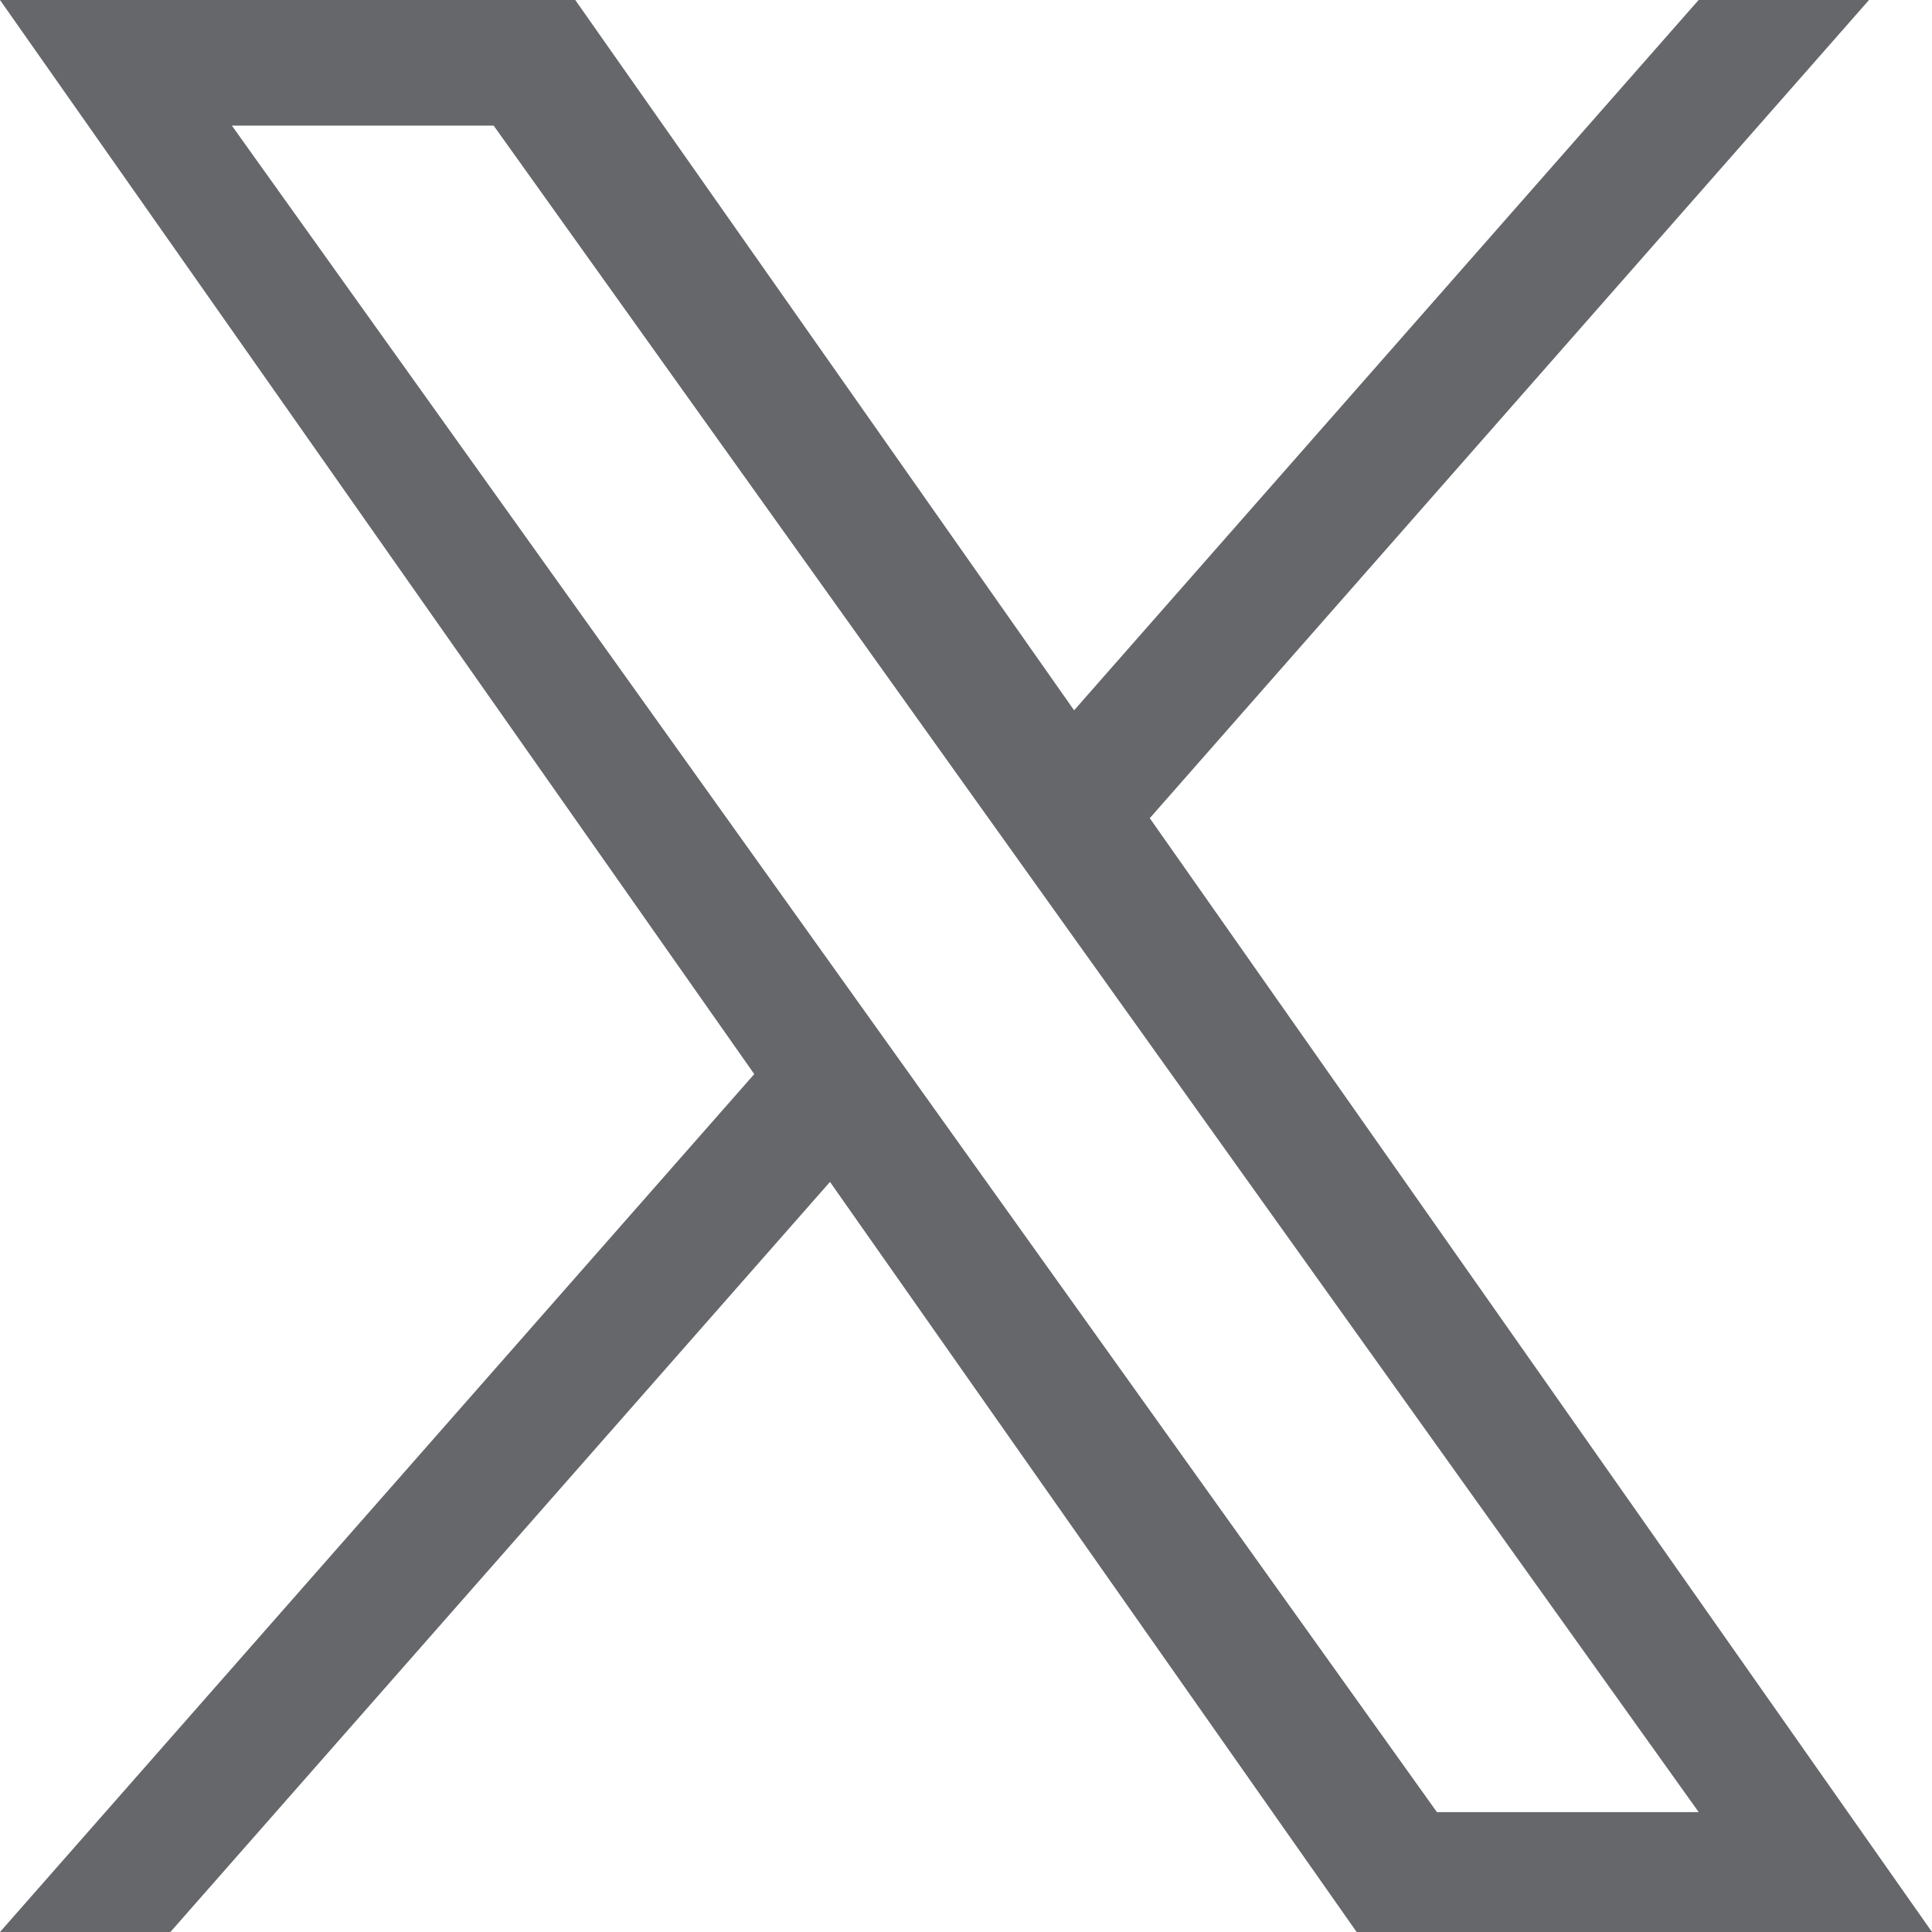
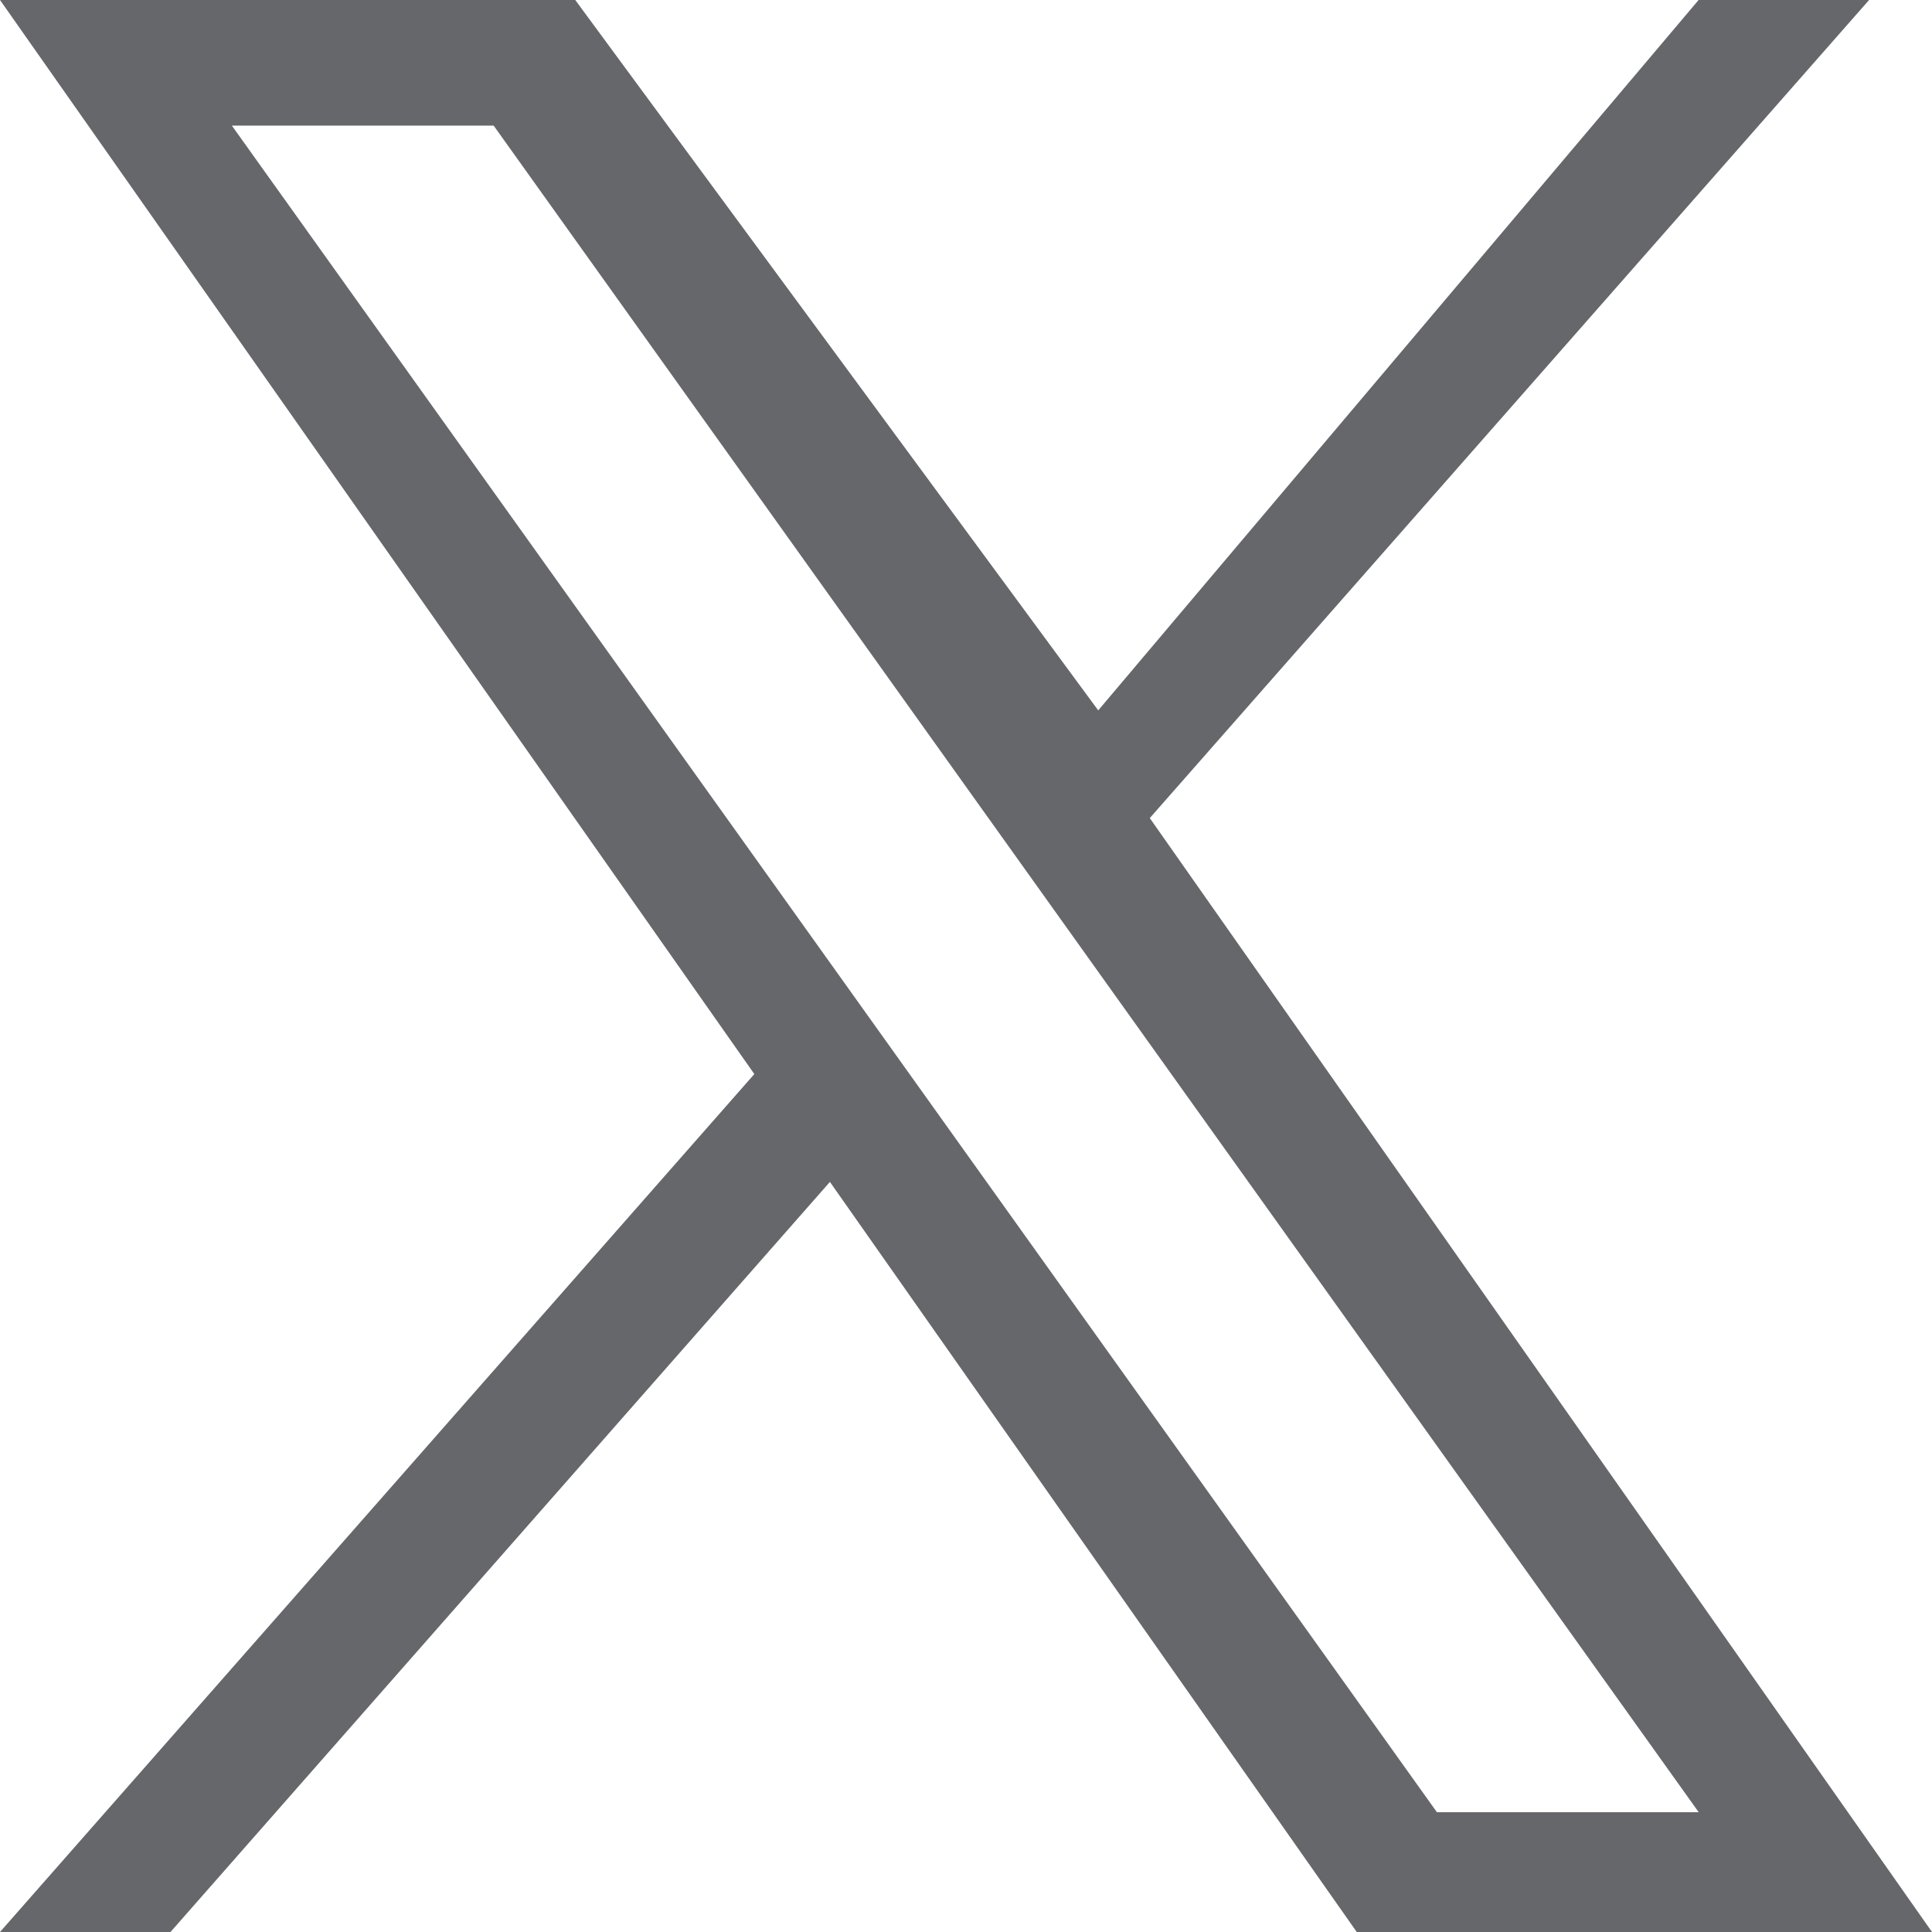
- <svg xmlns="http://www.w3.org/2000/svg" width="20" height="20" viewBox="0 0 20 20" fill="none">
-   <path d="M11.903 8.469L19.348 0H17.584L11.119 7.353L5.955 0H0L7.808 11.119L0 20H1.764L8.592 12.235L14.044 20H20L11.902 8.469H11.903ZM9.486 11.217L8.695 10.11L2.4 1.3H5.11L10.19 8.41L10.981 9.517L17.585 18.759H14.875L9.486 11.218V11.217Z" fill="#66676B" />
+ <svg xmlns="http://www.w3.org/2000/svg" width="16" height="16" viewBox="0 0 16 16" fill="none">
+   <path d="M9.522 6.775L15.479 0H14.067L9.095 5.883L4.764 0H0L6.247 8.895L0 16H1.412L6.873 9.788L11.236 16H16L9.522 6.775H9.522ZM7.589 8.974L6.956 8.088L1.92 1.04H4.088L8.152 6.728L8.785 7.614L14.068 15.008H11.9L7.589 8.974V8.974Z" fill="#66676B" />
</svg>
